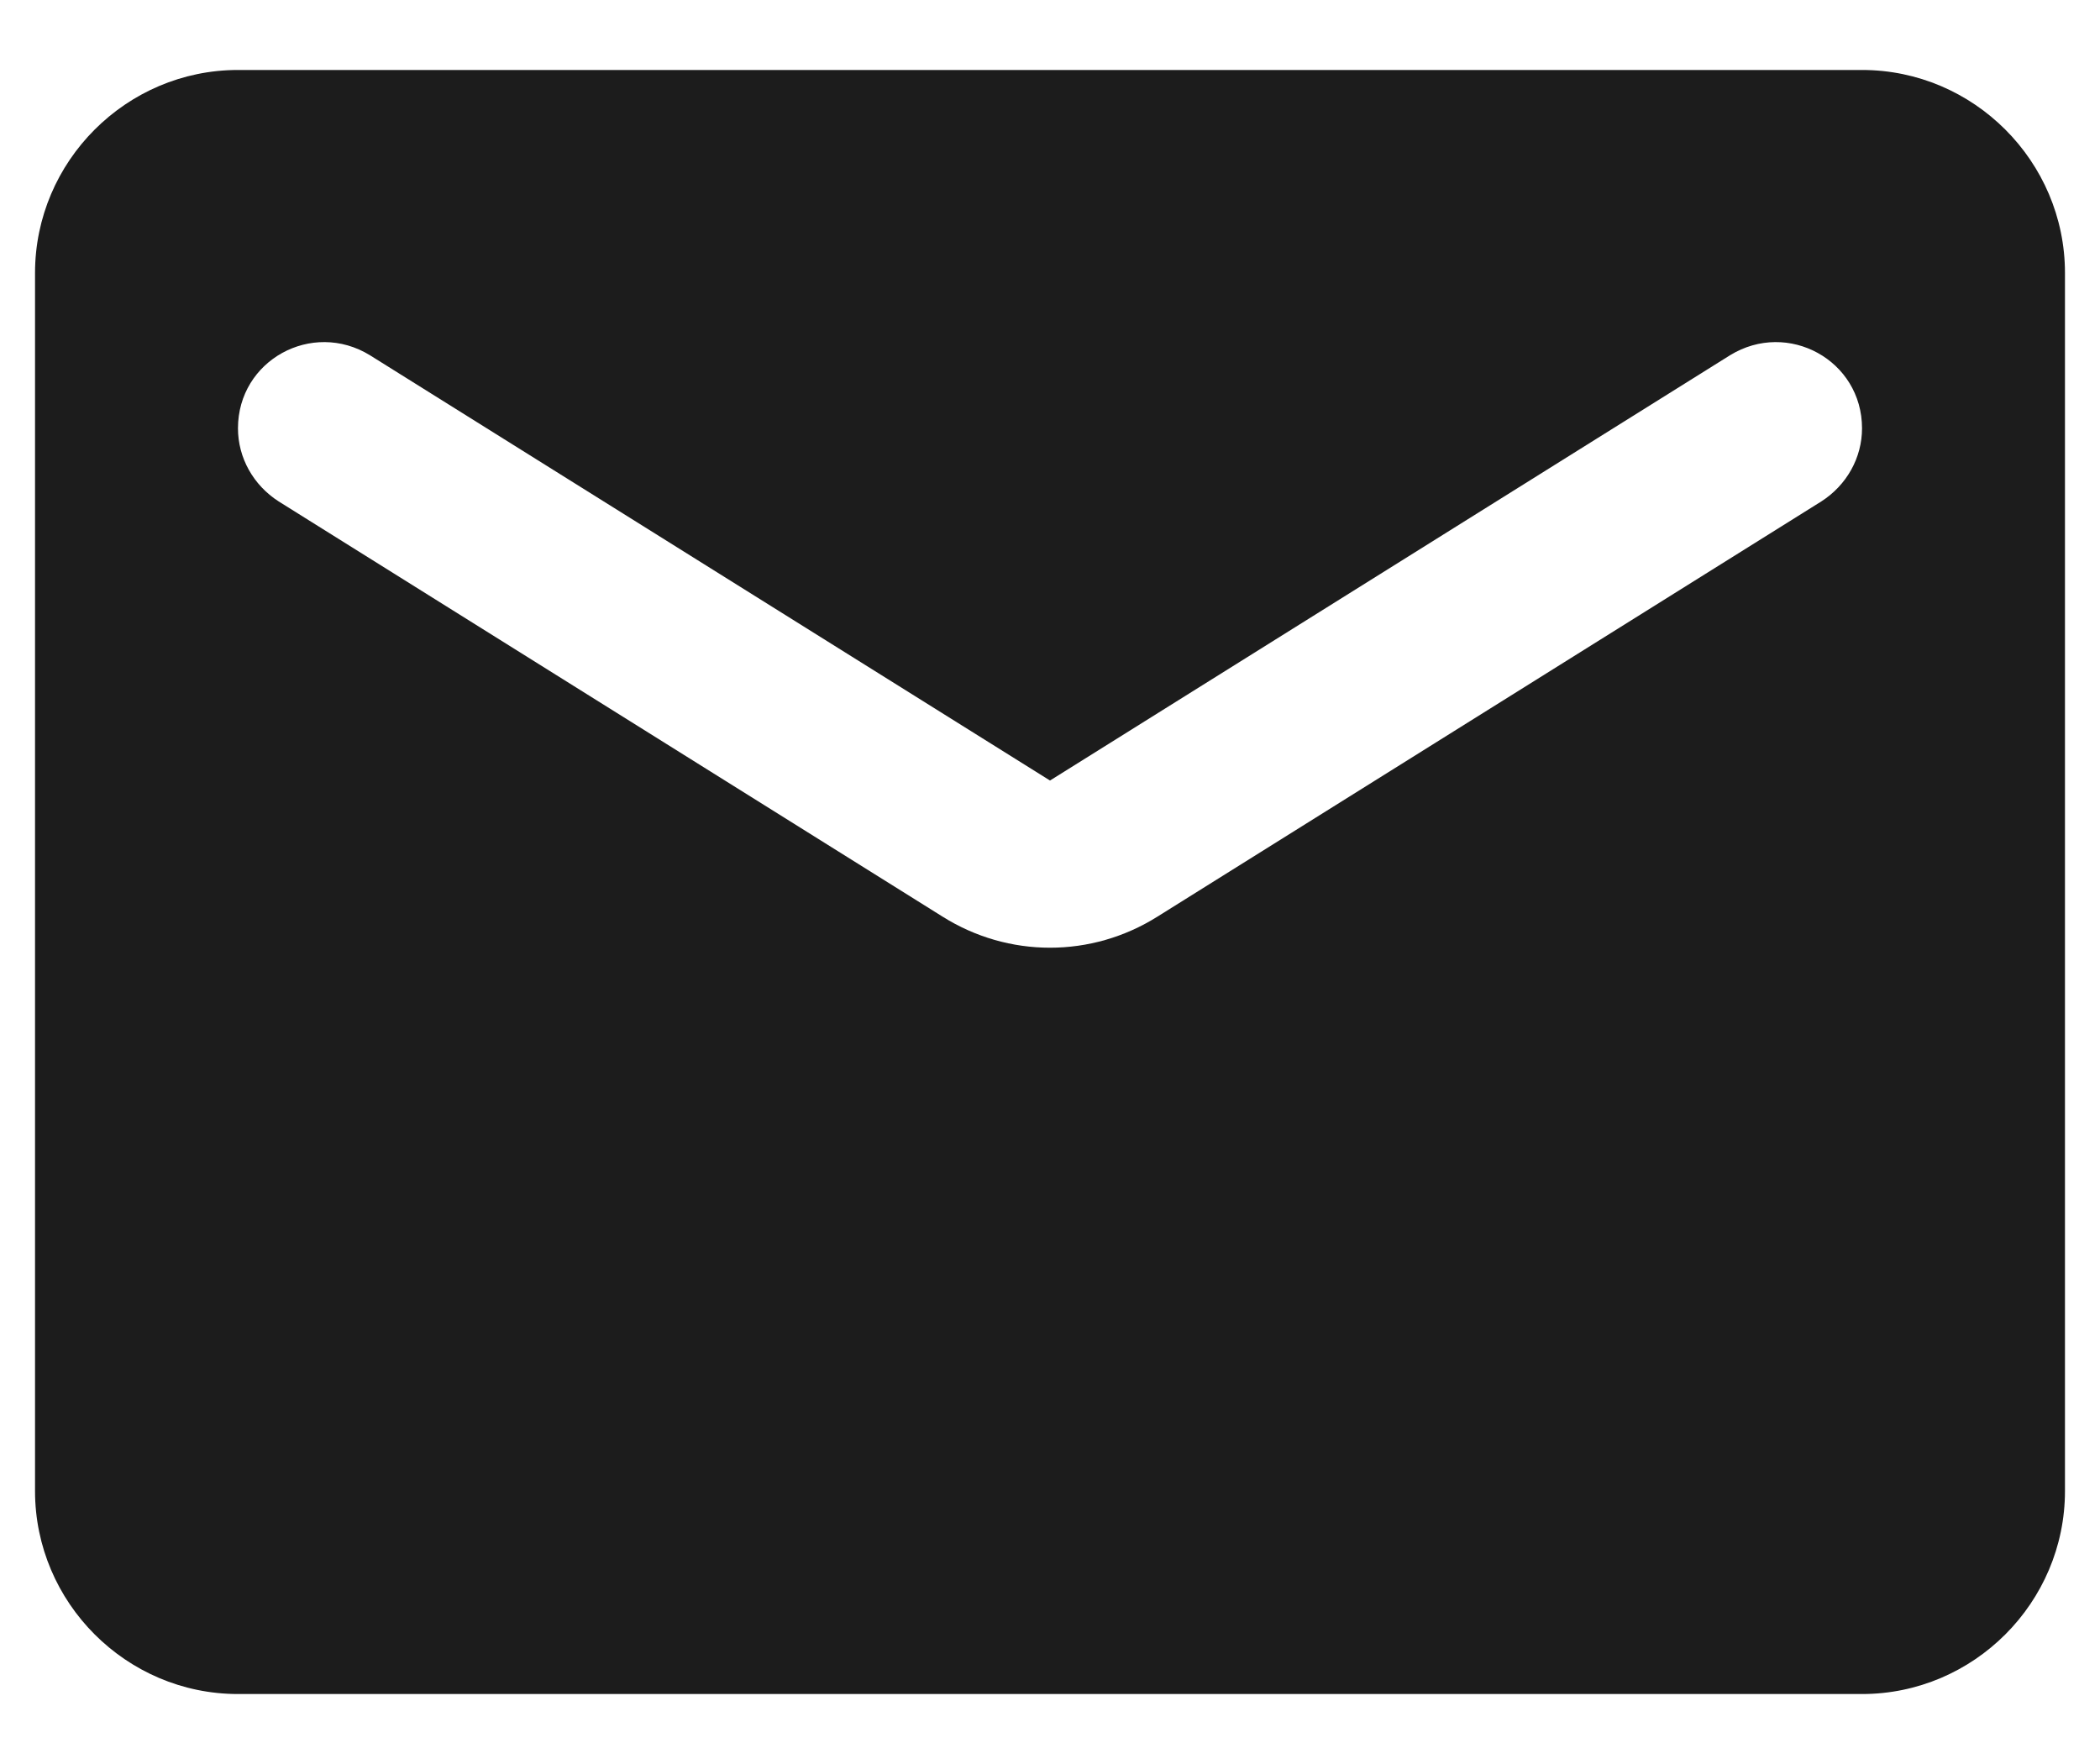
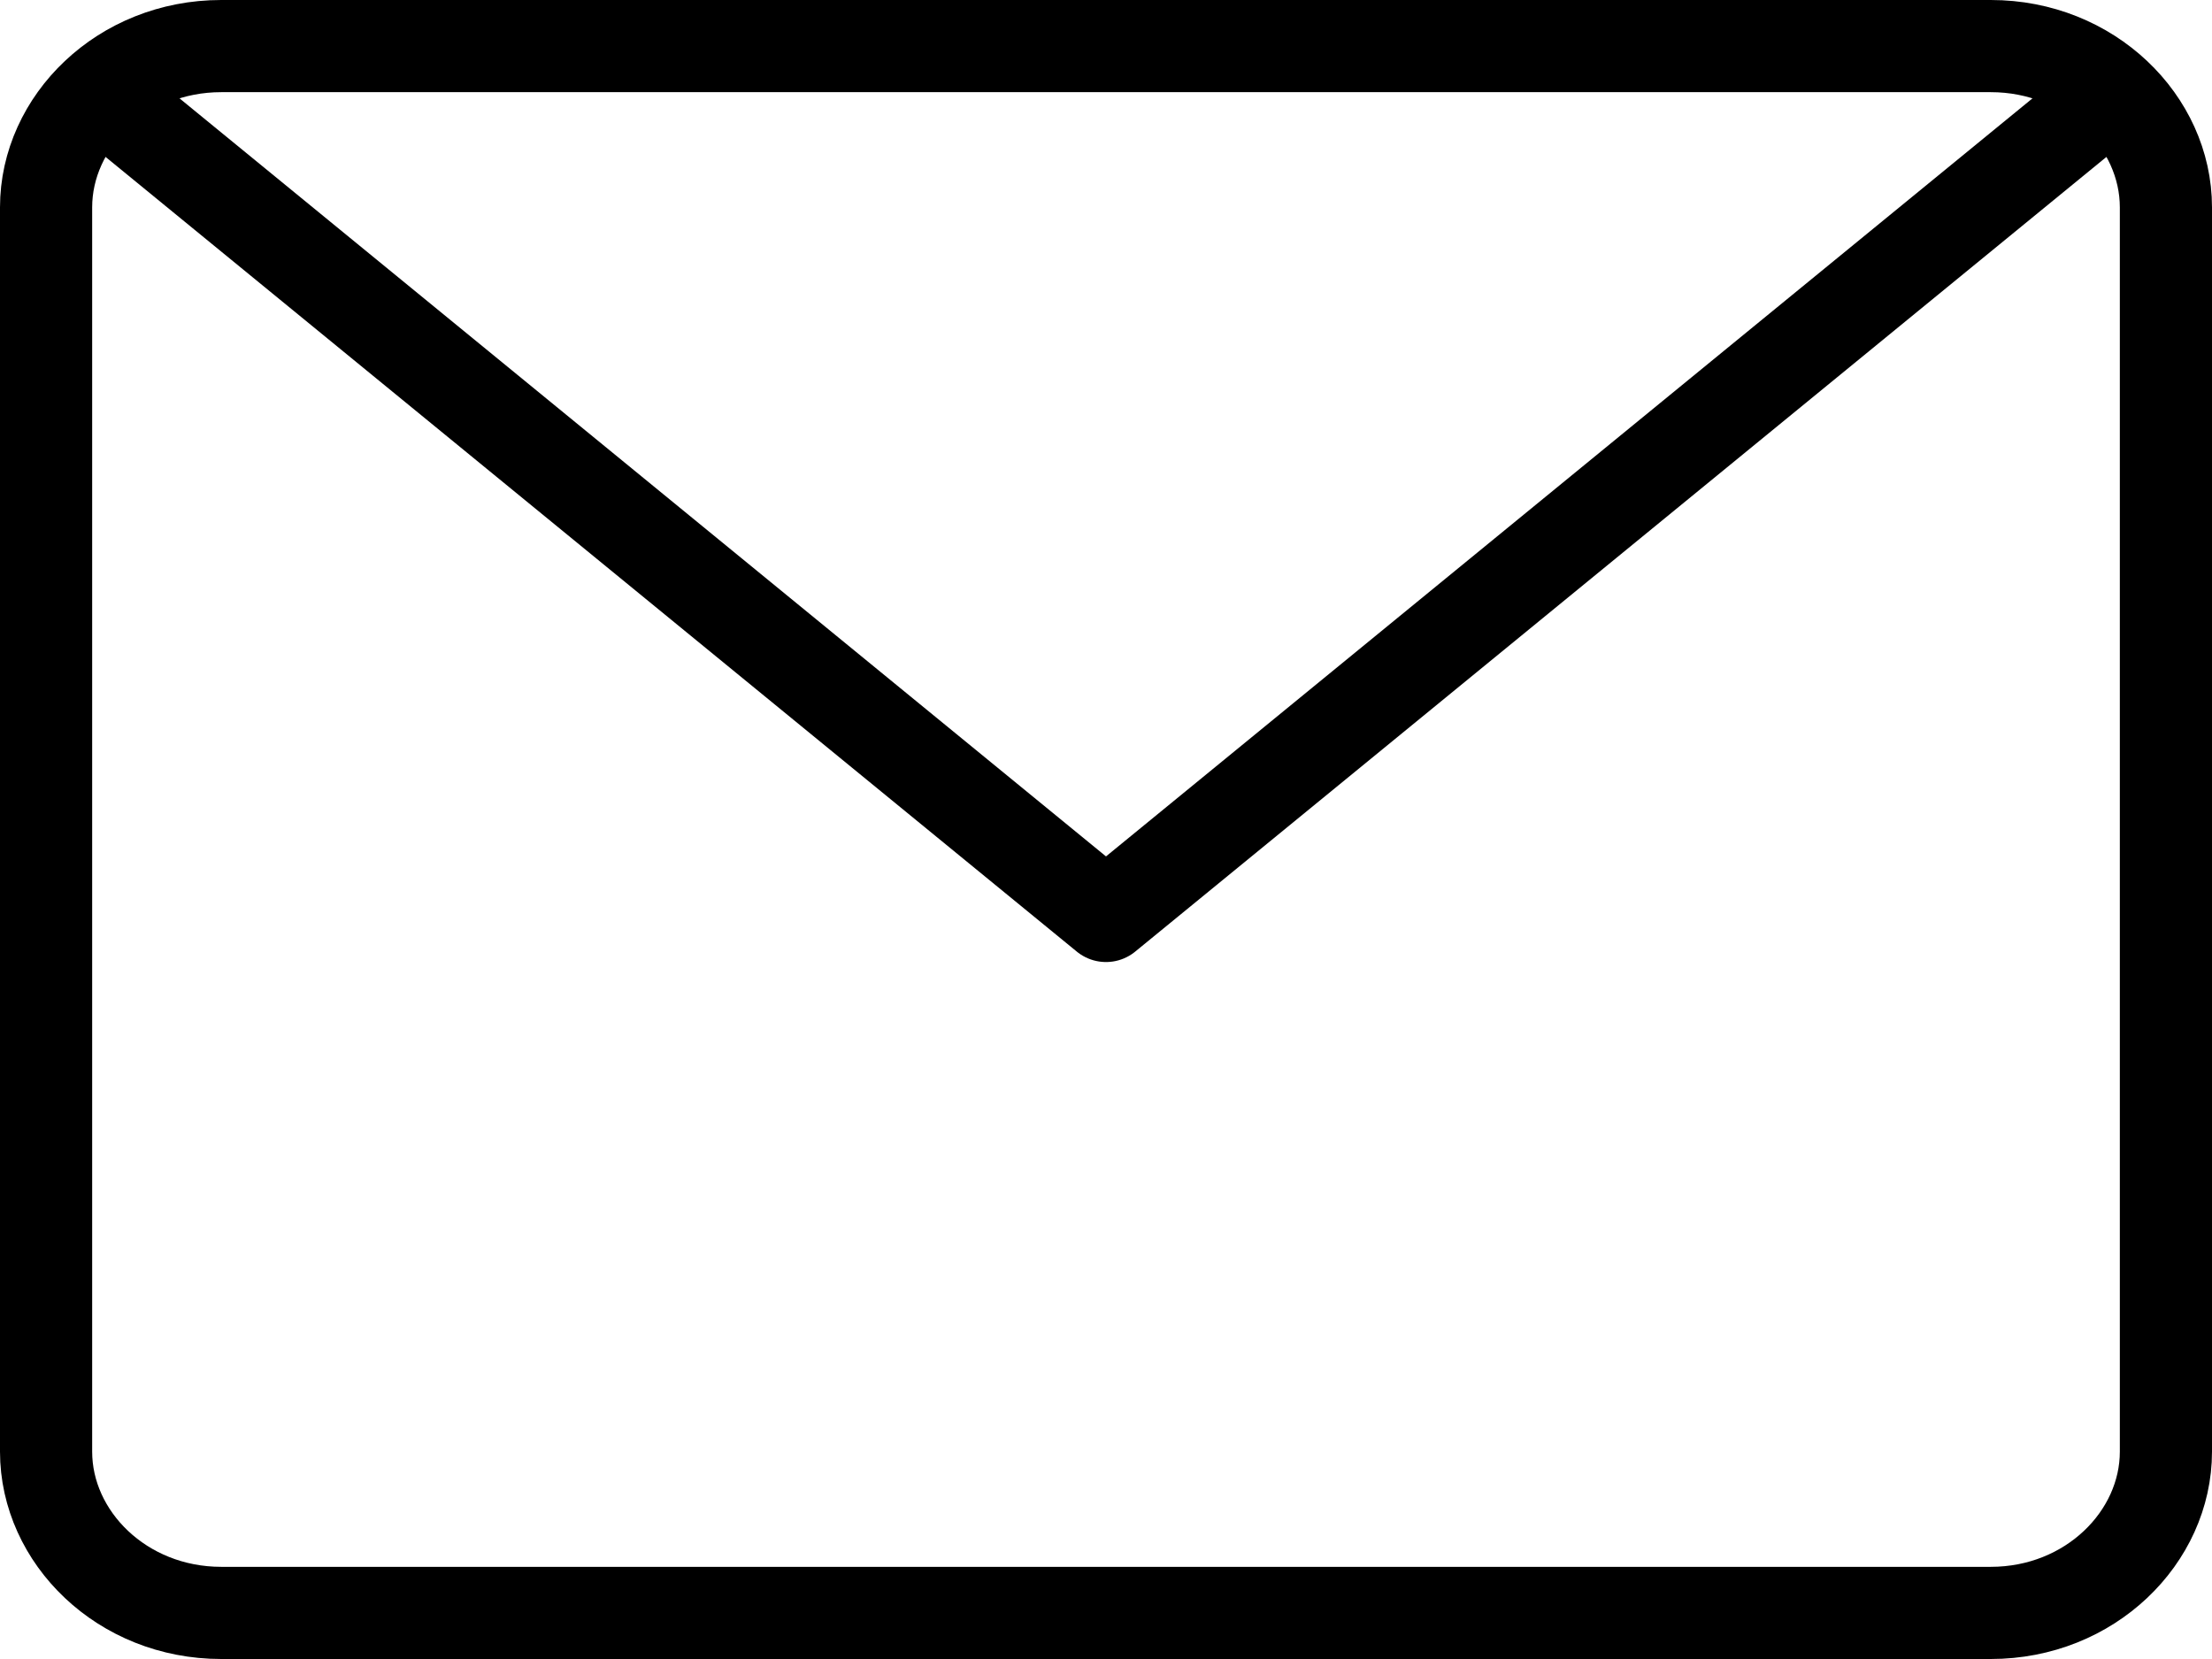
- <svg xmlns="http://www.w3.org/2000/svg" width="25" height="21" viewBox="0 0 25 21" fill="none">
-   <path d="M22.167 0.833H2.833C1.504 0.833 0.417 1.921 0.417 3.25V17.75C0.417 19.079 1.504 20.167 2.833 20.167H22.167C23.496 20.167 24.583 19.079 24.583 17.75V3.25C24.583 1.921 23.496 0.833 22.167 0.833ZM21.683 5.969L13.781 10.911C12.995 11.406 12.005 11.406 11.219 10.911L3.317 5.969C3.015 5.775 2.833 5.449 2.833 5.099C2.833 4.289 3.715 3.806 4.404 4.229L12.5 9.292L20.596 4.229C21.285 3.806 22.167 4.289 22.167 5.099C22.167 5.449 21.985 5.775 21.683 5.969Z" fill="#1C1C1C" />
+ <svg xmlns="http://www.w3.org/2000/svg" width="24" height="18" viewBox="0 0 24 18" fill="none">
+   <path d="M2.4 0.5H21.6C22.675 0.5 23.5 1.319 23.5 2.25V15.75C23.5 16.681 22.675 17.5 21.6 17.5H2.4C1.325 17.5 0.5 16.681 0.5 15.75V2.25C0.5 1.319 1.325 0.5 2.4 0.5Z" stroke="black" stroke-linecap="round" stroke-linejoin="round" />
+   <path d="M22.848 1.062L12 9.938L1.152 1.062" stroke="black" stroke-linecap="round" stroke-linejoin="round" />
</svg>
